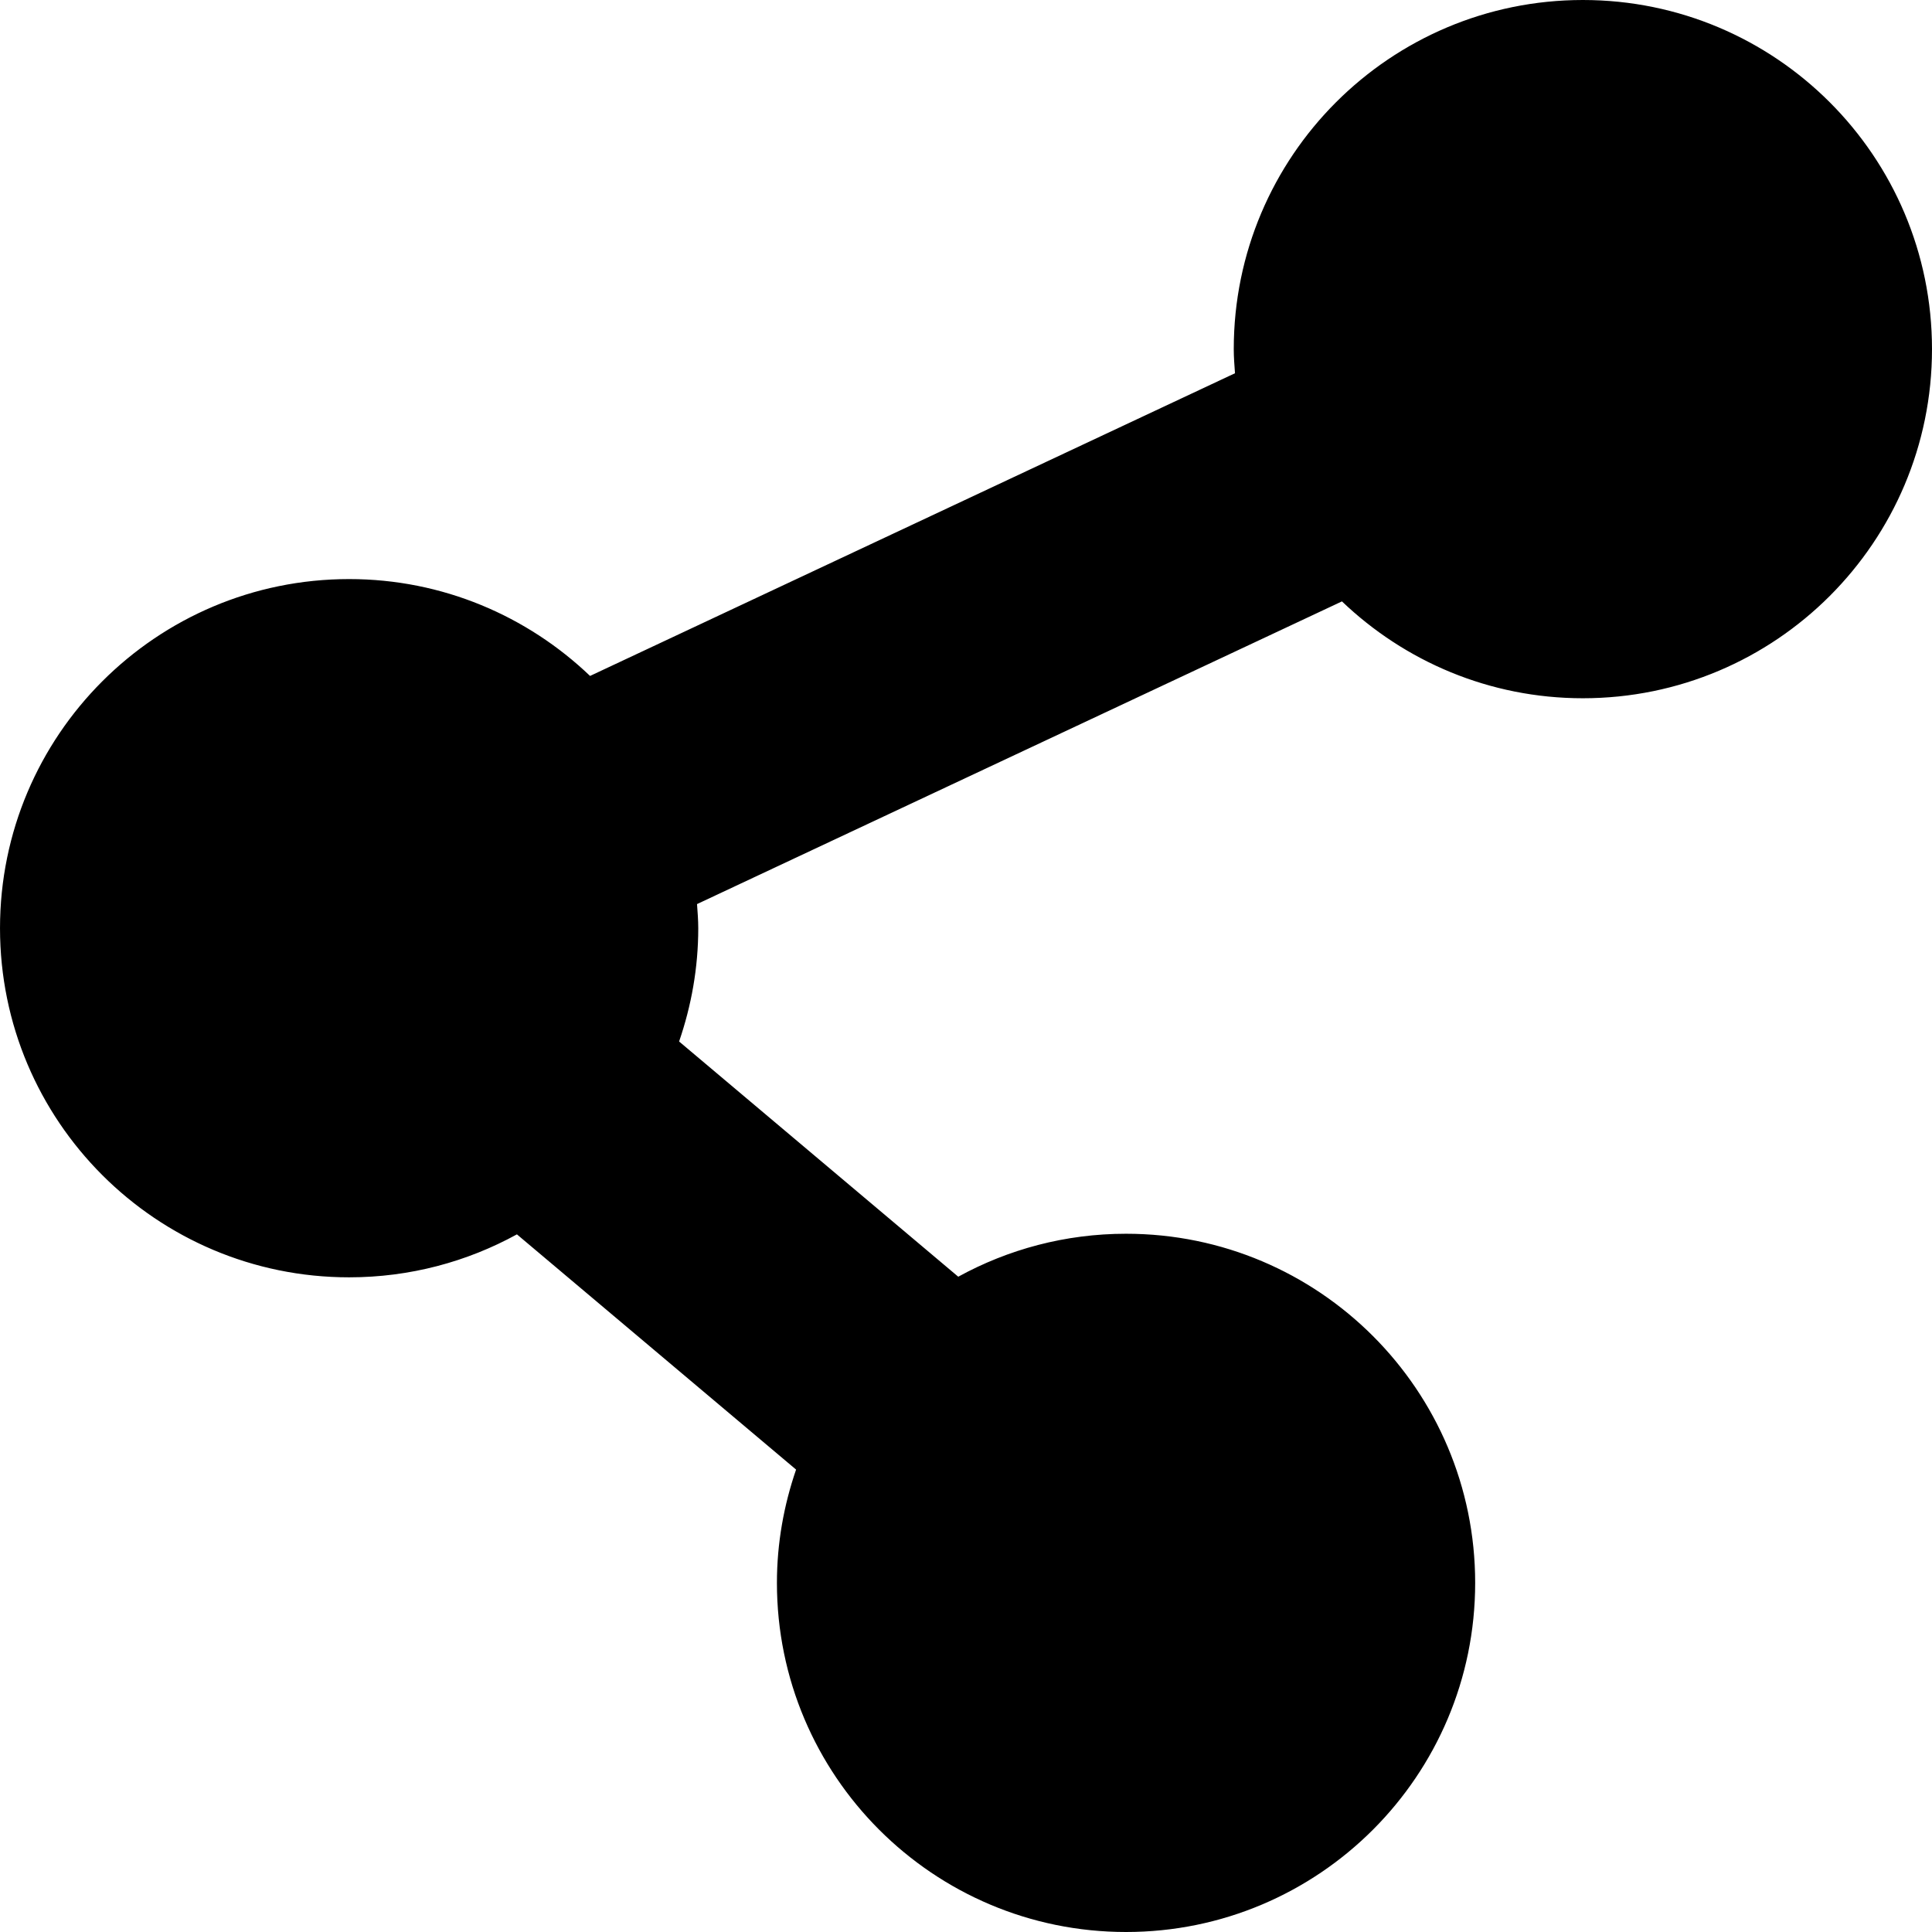
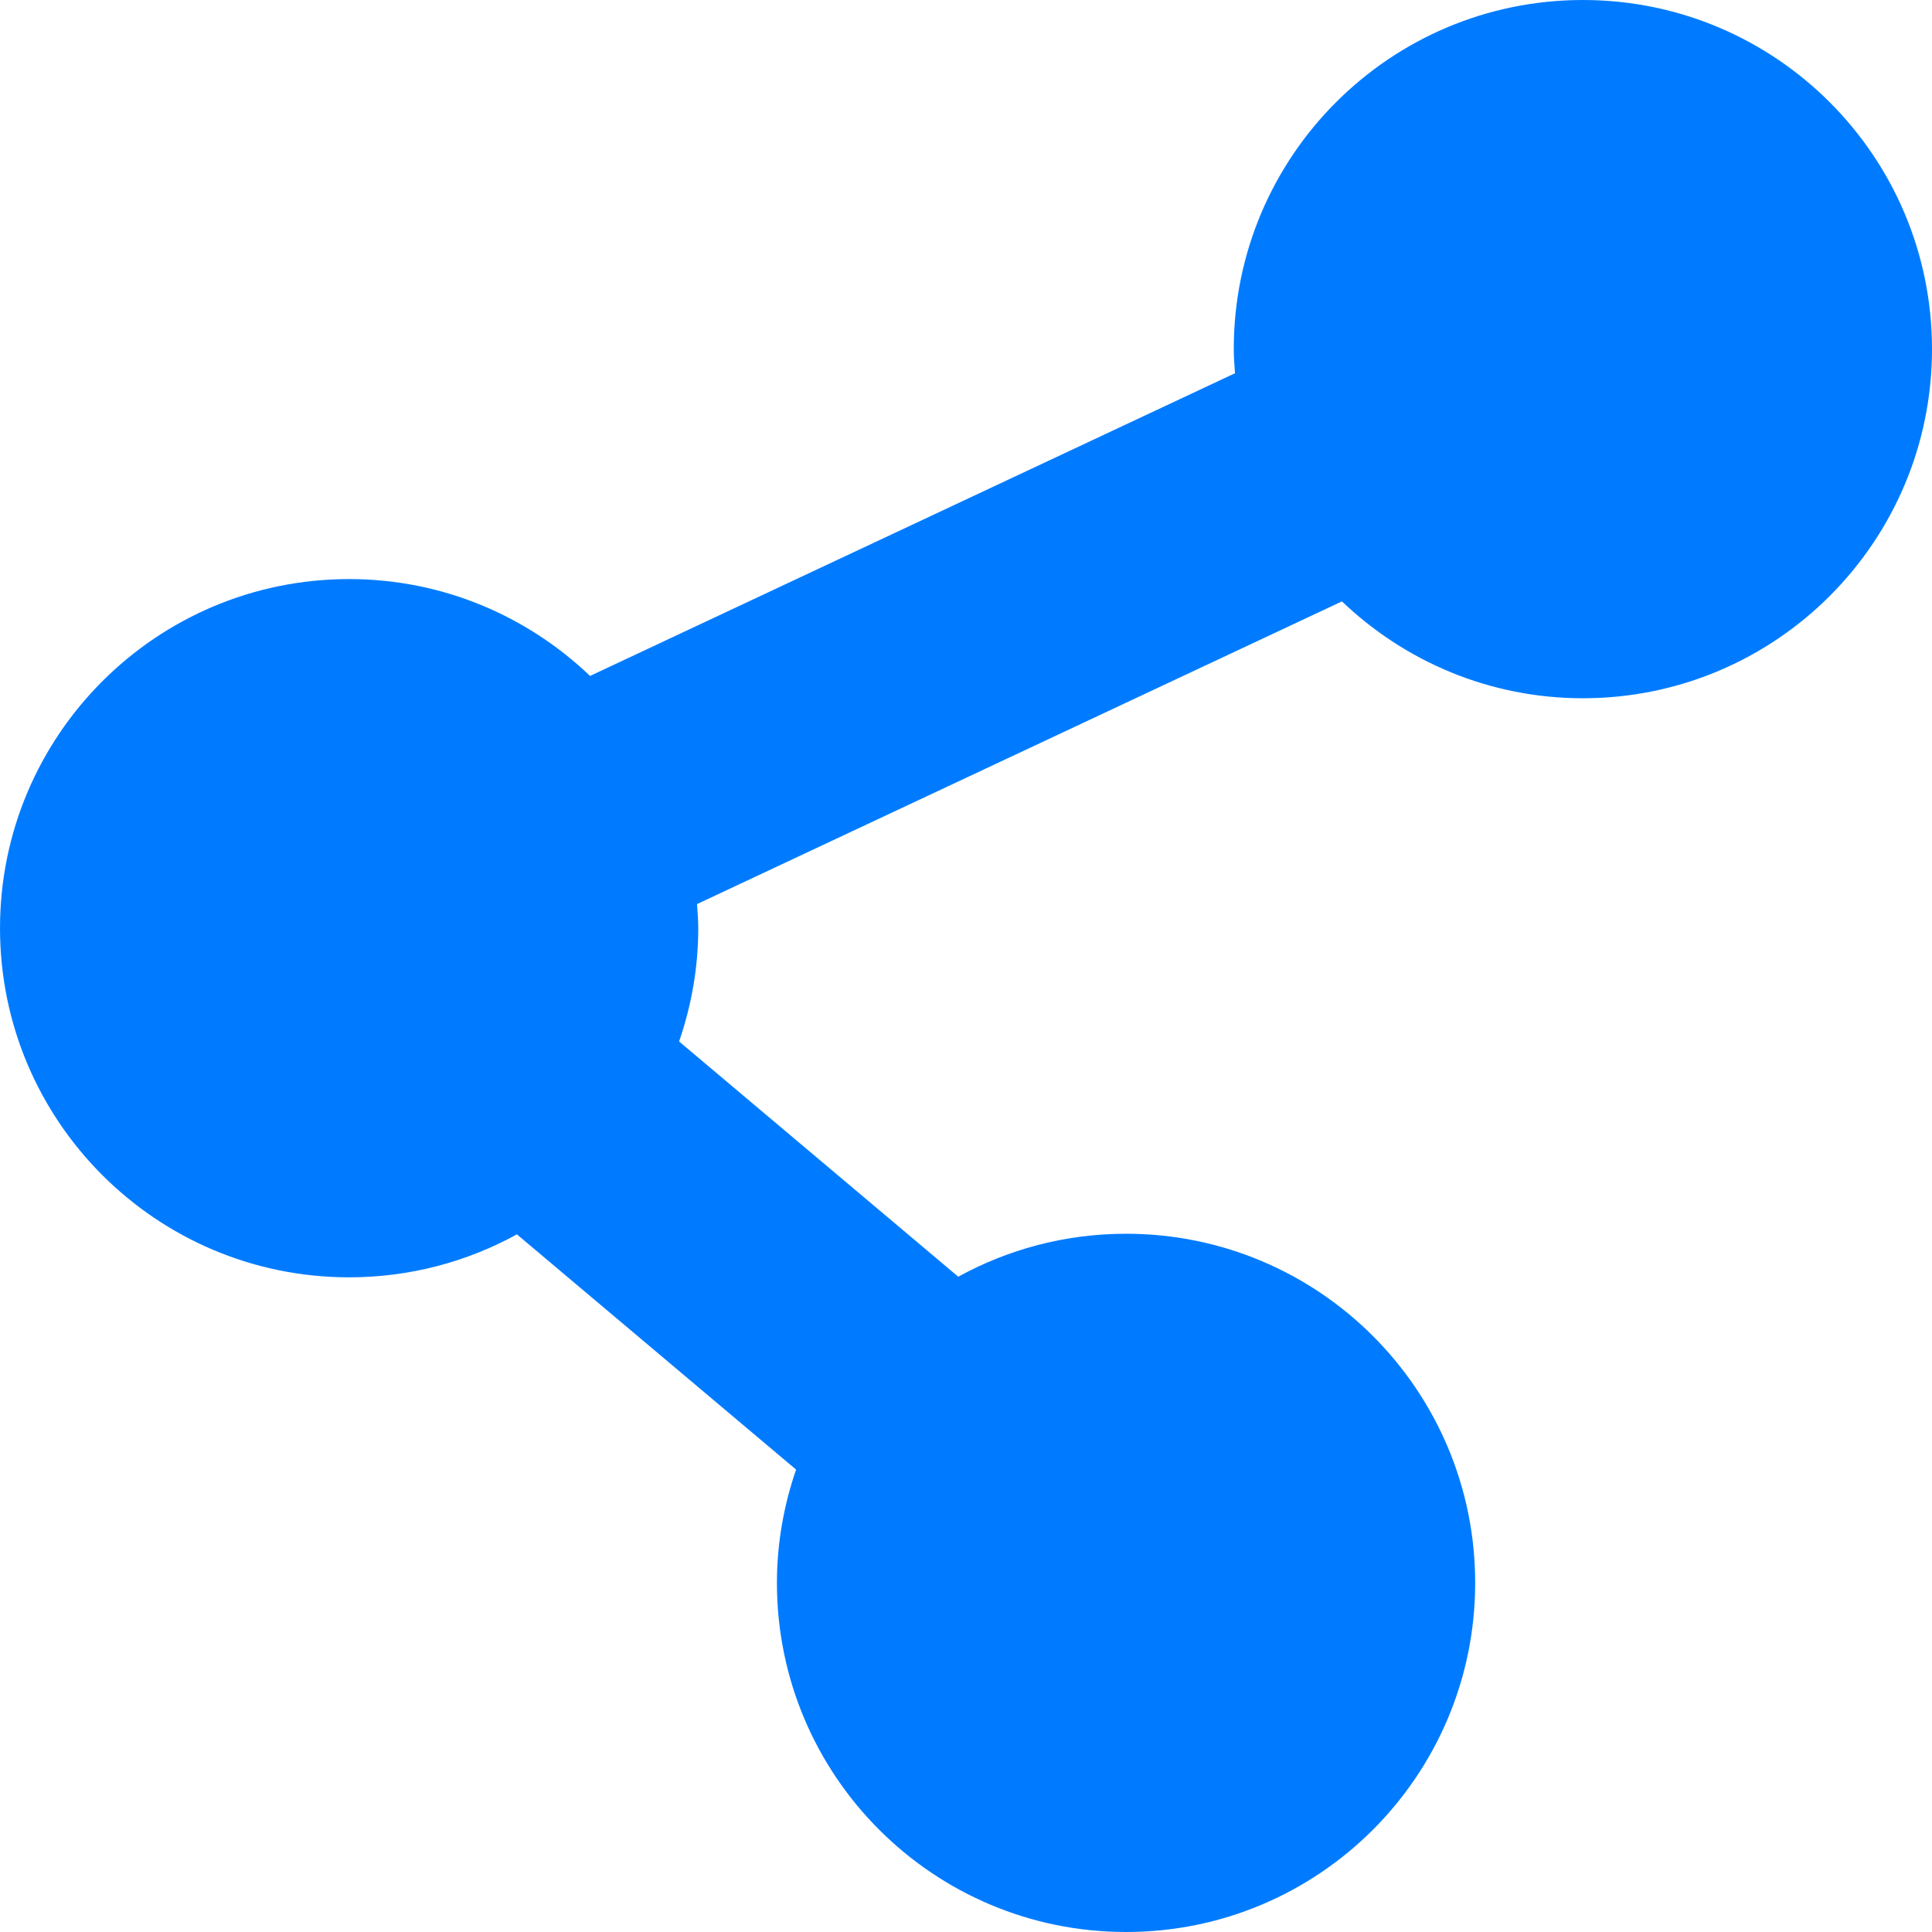
<svg xmlns="http://www.w3.org/2000/svg" version="1.1" id="Capa_1" width="800px" height="800px" viewBox="0 0 483 483" xml:space="preserve">
  <g>
-     <path d="M395.72,0c-48.204,0-87.281,39.078-87.281,87.281c0,2.036,0.164,4.03,0.309,6.029l-161.233,75.674   c-15.668-14.971-36.852-24.215-60.231-24.215c-48.204,0.001-87.282,39.079-87.282,87.282c0,48.204,39.078,87.281,87.281,87.281   c15.206,0,29.501-3.907,41.948-10.741l69.789,58.806c-3.056,8.896-4.789,18.396-4.789,28.322c0,48.204,39.078,87.281,87.281,87.281   c48.205,0,87.281-39.078,87.281-87.281s-39.077-87.281-87.281-87.281c-15.205,0-29.5,3.908-41.949,10.74l-69.788-58.805   c3.057-8.891,4.789-18.396,4.789-28.322c0-2.035-0.164-4.024-0.308-6.029l161.232-75.674c15.668,14.971,36.852,24.215,60.23,24.215   c48.203,0,87.281-39.078,87.281-87.281C482.999,39.079,443.923,0,395.72,0z" />
+     <path fill="#007bff" d="M395.72,0c-48.204,0-87.281,39.078-87.281,87.281c0,2.036,0.164,4.03,0.309,6.029l-161.233,75.674   c-15.668-14.971-36.852-24.215-60.231-24.215c-48.204,0.001-87.282,39.079-87.282,87.282c0,48.204,39.078,87.281,87.281,87.281   c15.206,0,29.501-3.907,41.948-10.741l69.789,58.806c-3.056,8.896-4.789,18.396-4.789,28.322c0,48.204,39.078,87.281,87.281,87.281   c48.205,0,87.281-39.078,87.281-87.281s-39.077-87.281-87.281-87.281c-15.205,0-29.5,3.908-41.949,10.74l-69.788-58.805   c3.057-8.891,4.789-18.396,4.789-28.322c0-2.035-0.164-4.024-0.308-6.029l161.232-75.674c15.668,14.971,36.852,24.215,60.23,24.215   c48.203,0,87.281-39.078,87.281-87.281C482.999,39.079,443.923,0,395.72,0z" />
  </g>
</svg>
